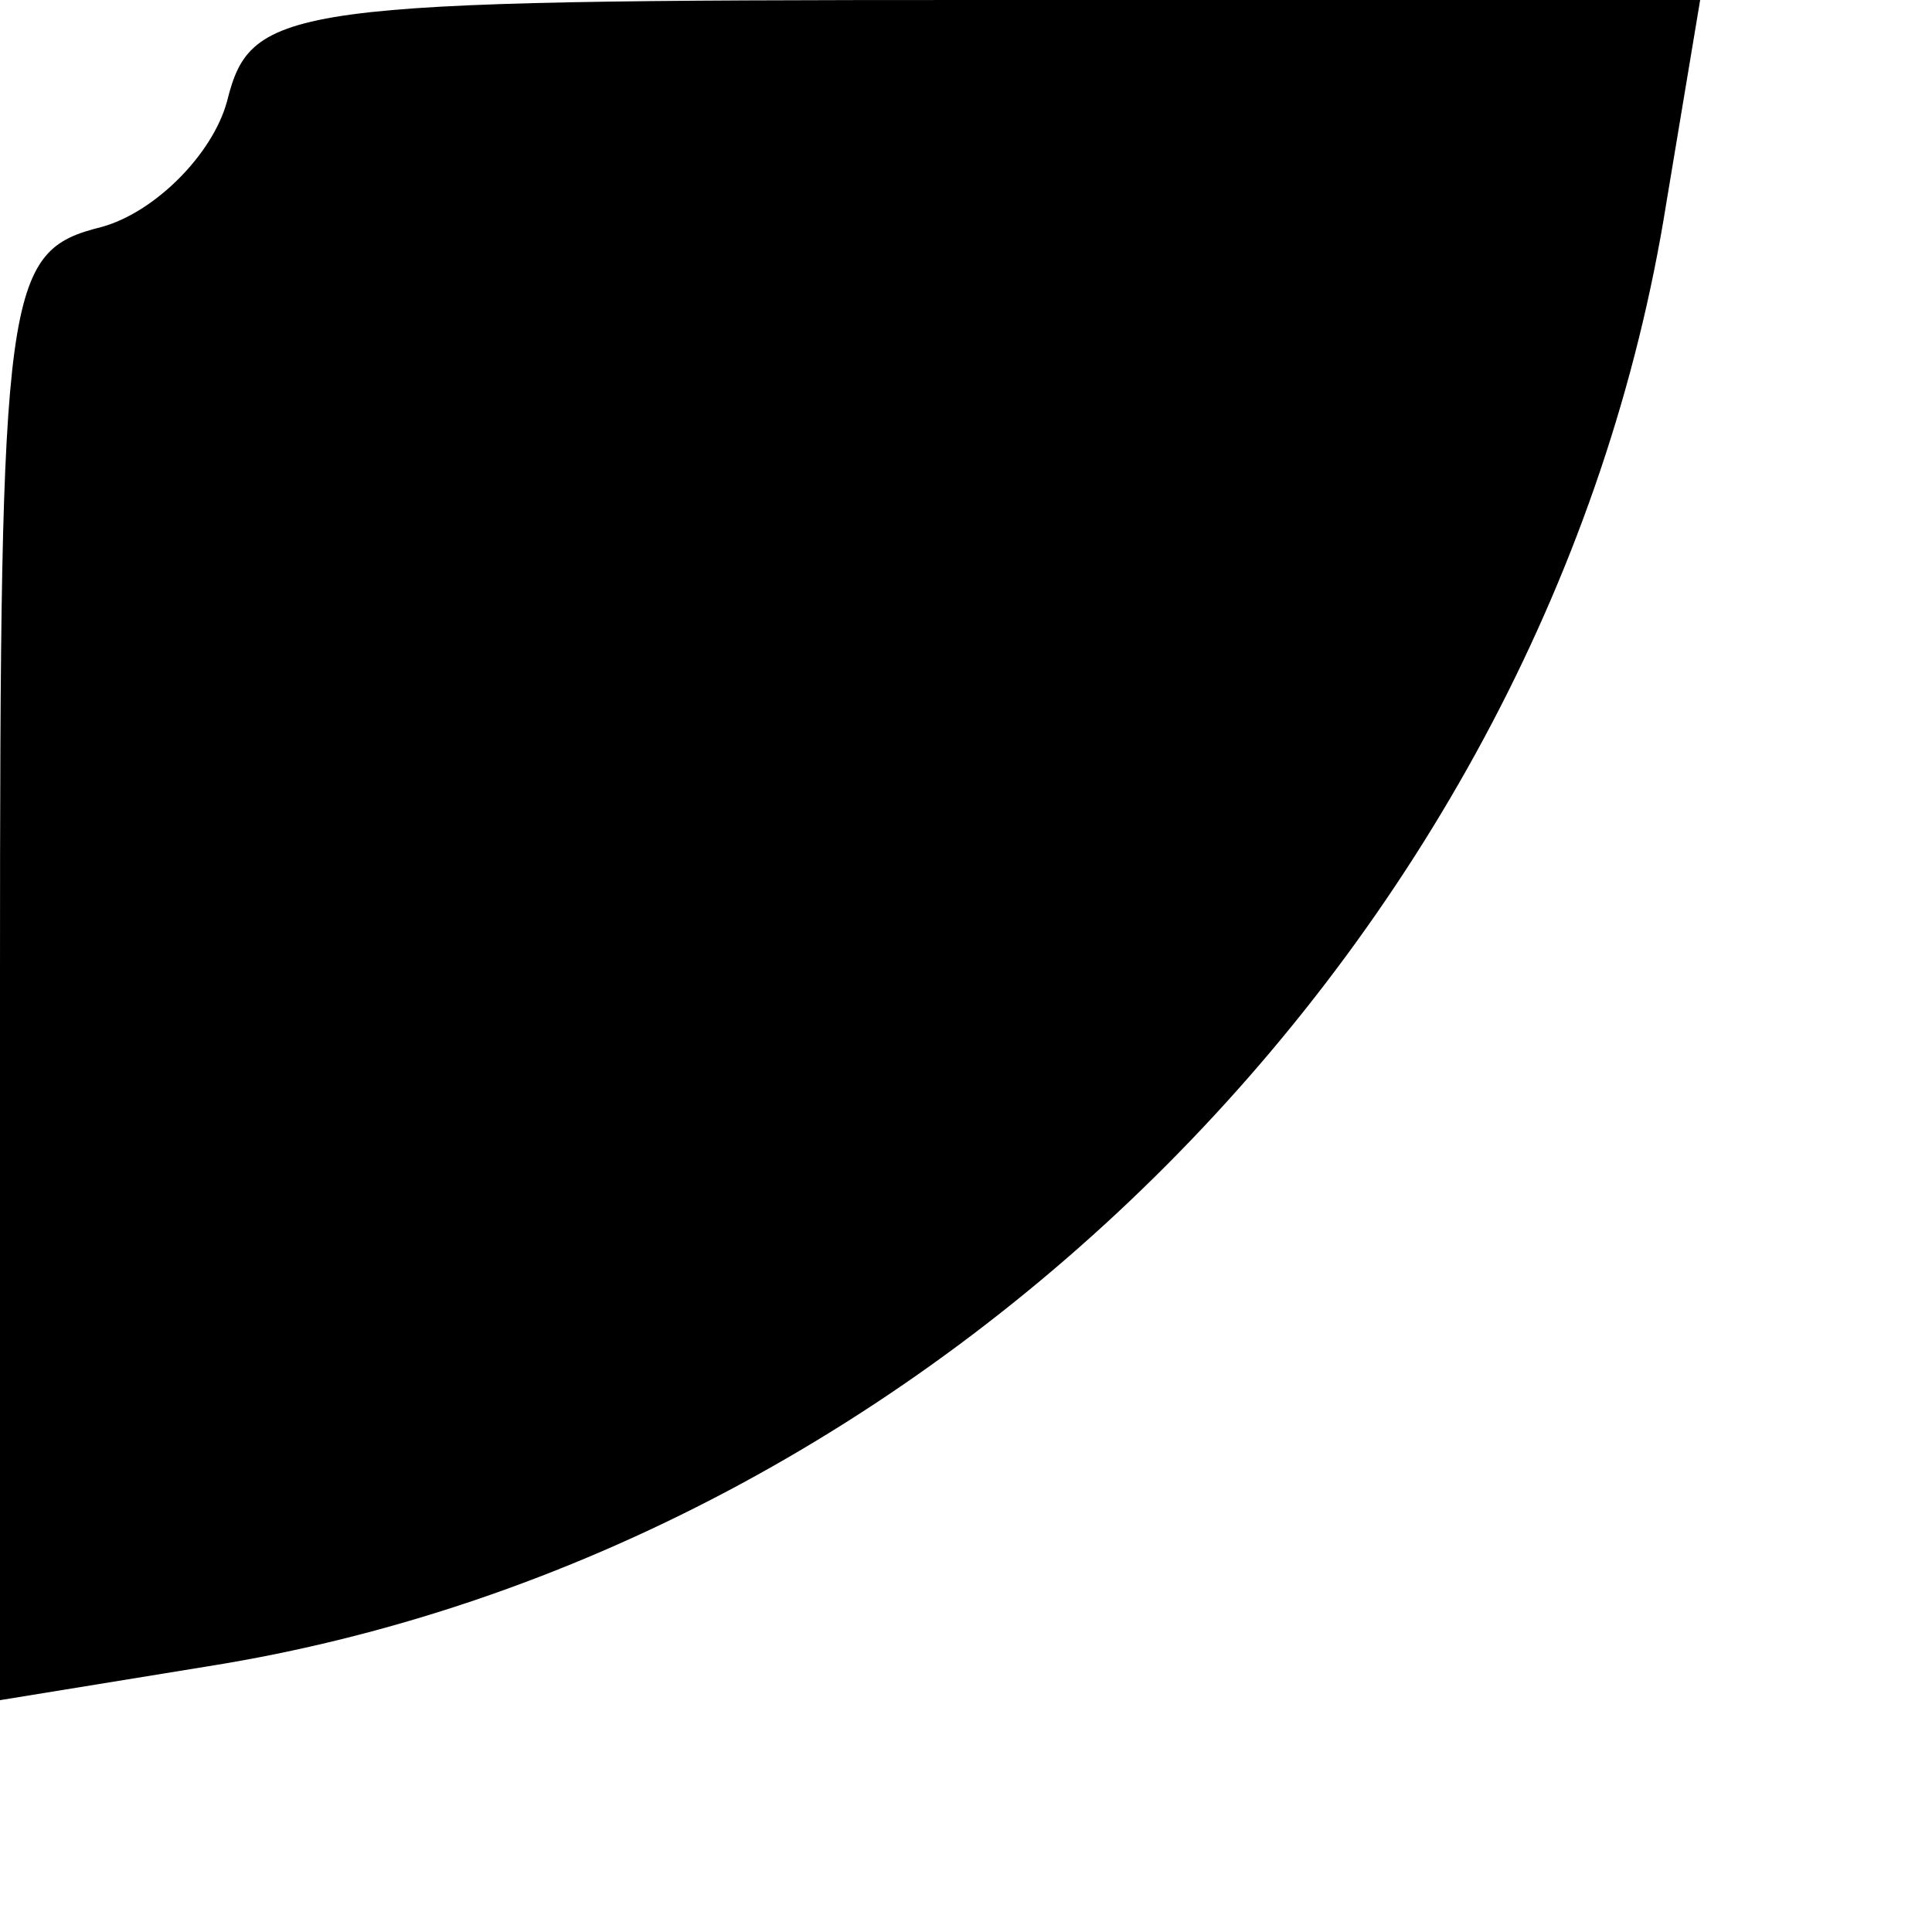
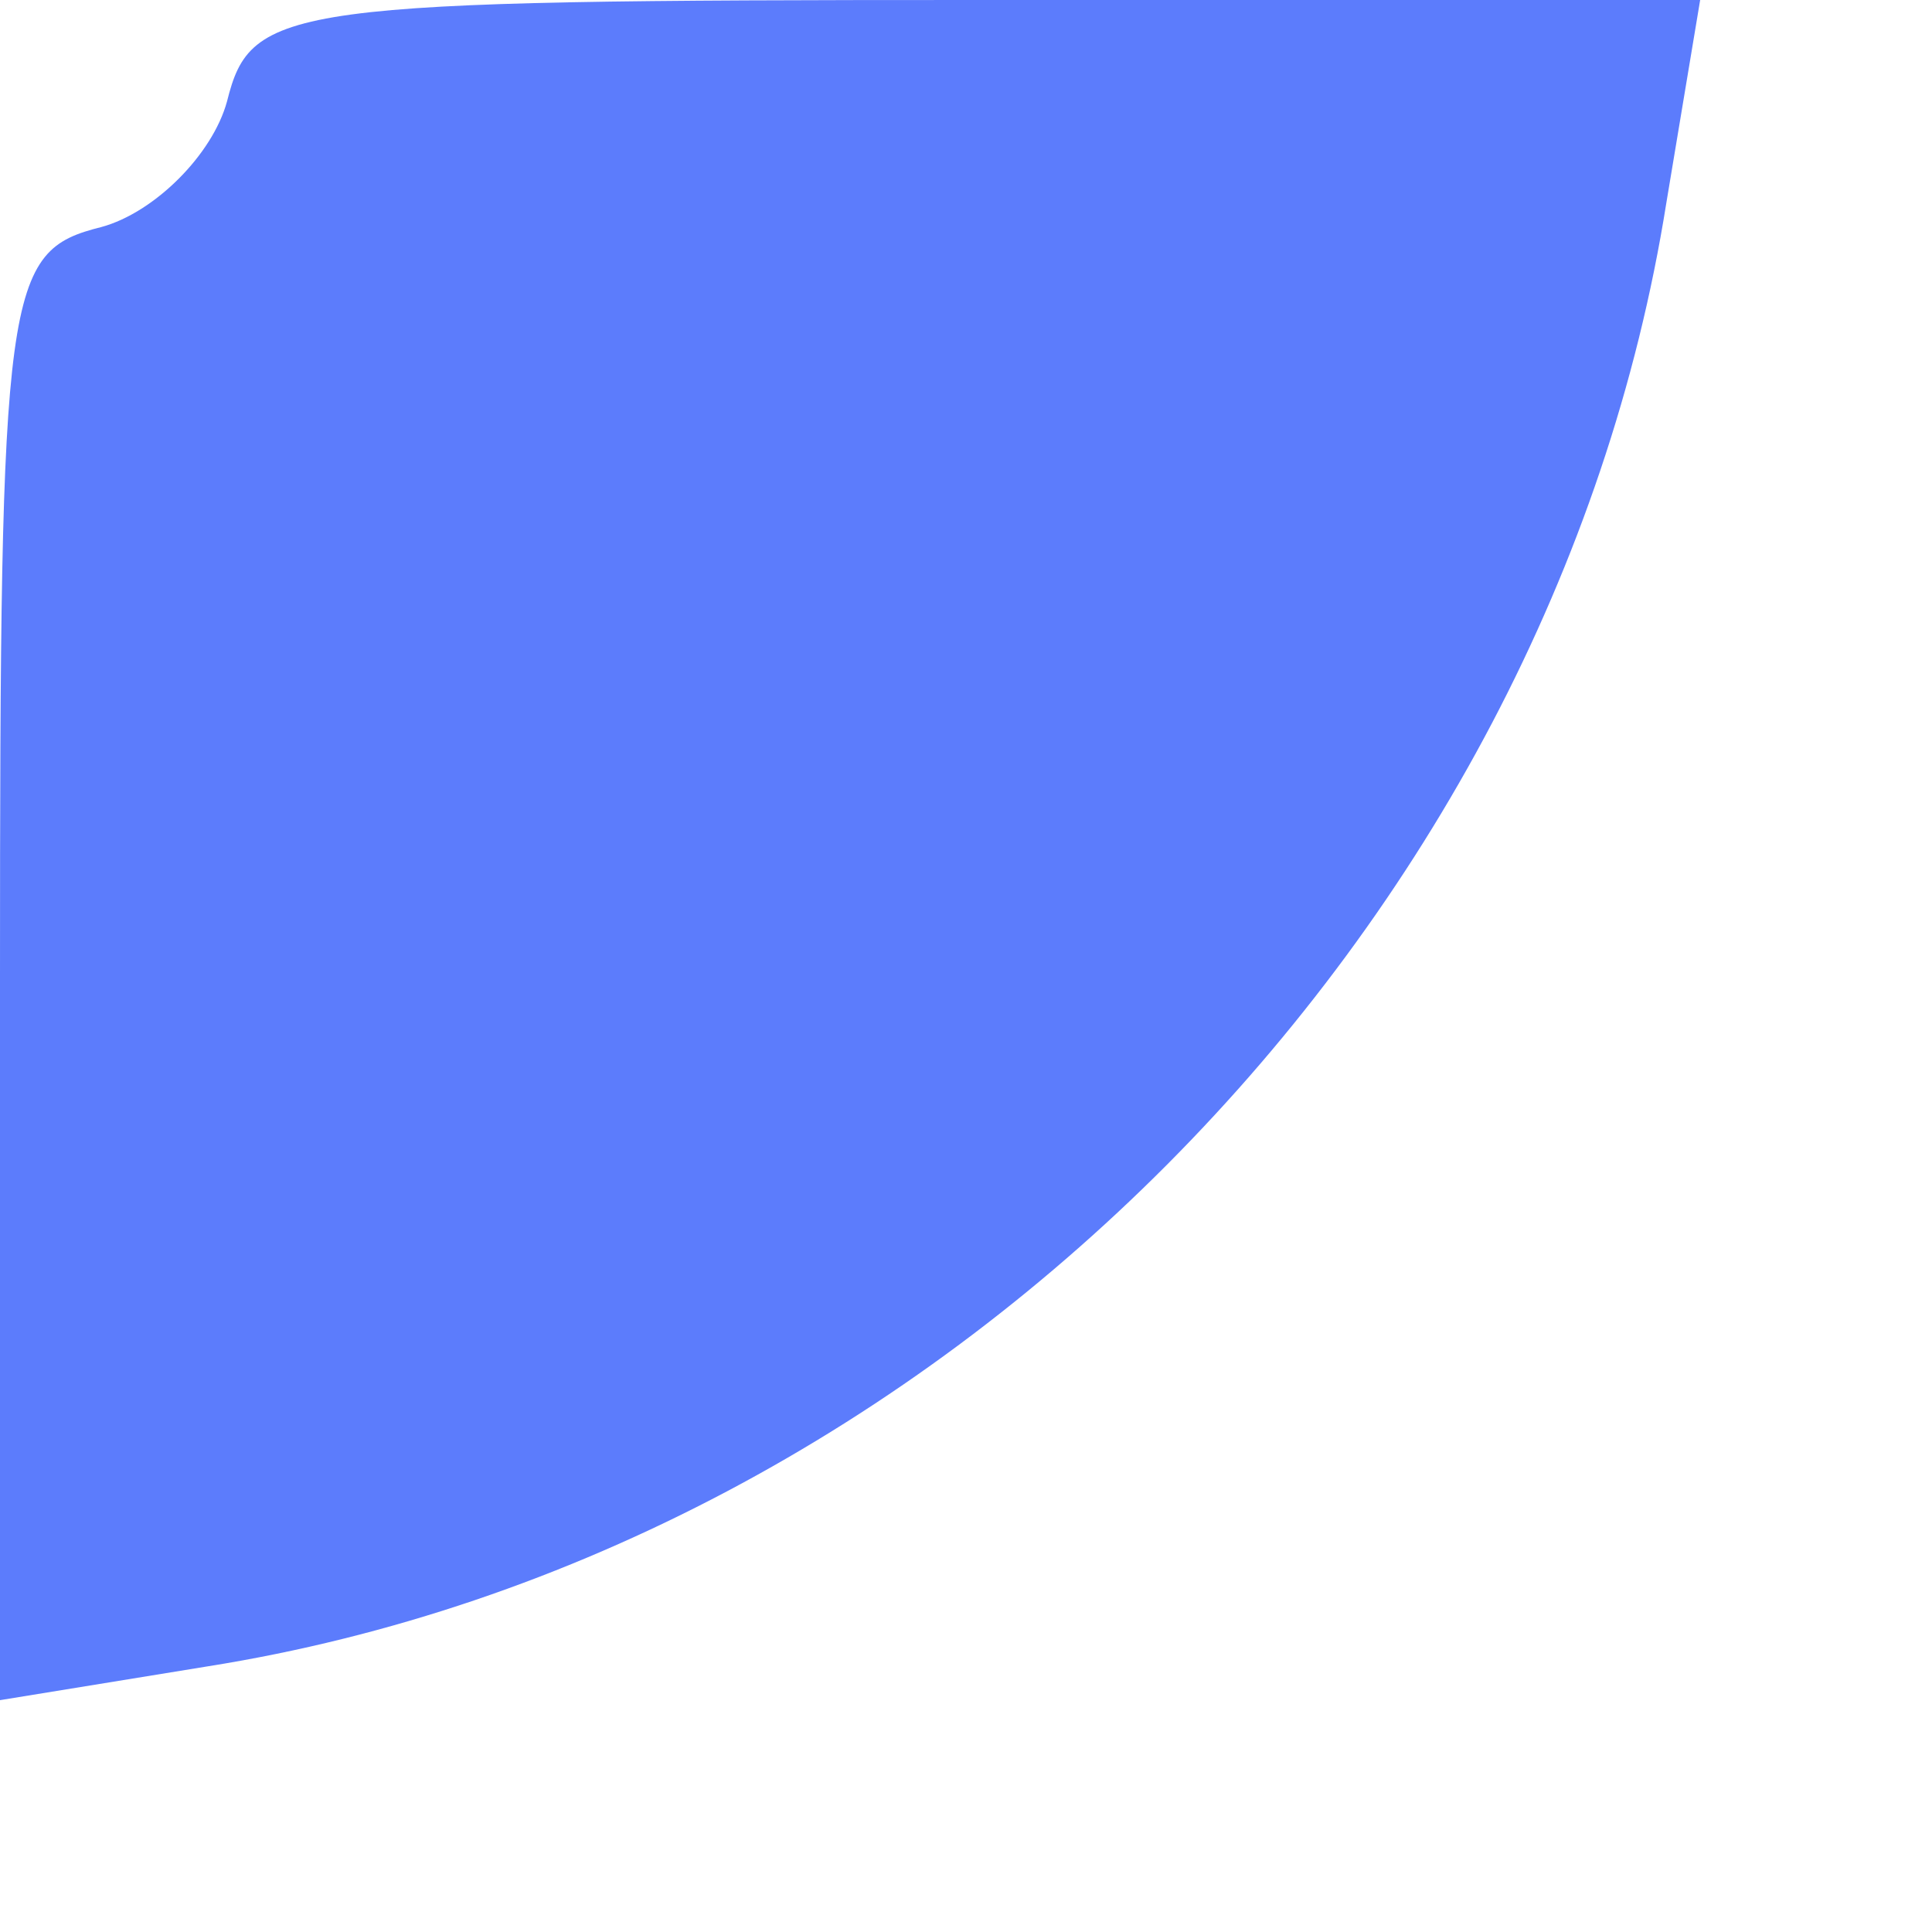
- <svg xmlns="http://www.w3.org/2000/svg" version="1.0" width="40pt" height="40pt" viewBox="0 0 40 40" preserveAspectRatio="xMidYMid meet">
-   <g transform="translate(0,40) scale(0.1,-0.1)" fill="#000000" stroke="none">
+ <svg xmlns="http://www.w3.org/2000/svg" version="1.0" width="40px" height="40px" viewBox="0 0 40 40" preserveAspectRatio="xMidYMid meet">
+   <g transform="translate(0,40) scale(0.1,-0.1)" fill="#5C7CFC" stroke="none">
    <path d="M47 379 c-3 -11 -15 -23 -26 -26 -20 -5 -21 -12 -21 -155 l0 -150 43 7 c151 24 278 152 302 303 l7 42 -150 0 c-143 0 -150 -1 -155 -21z" />
  </g>
</svg>
